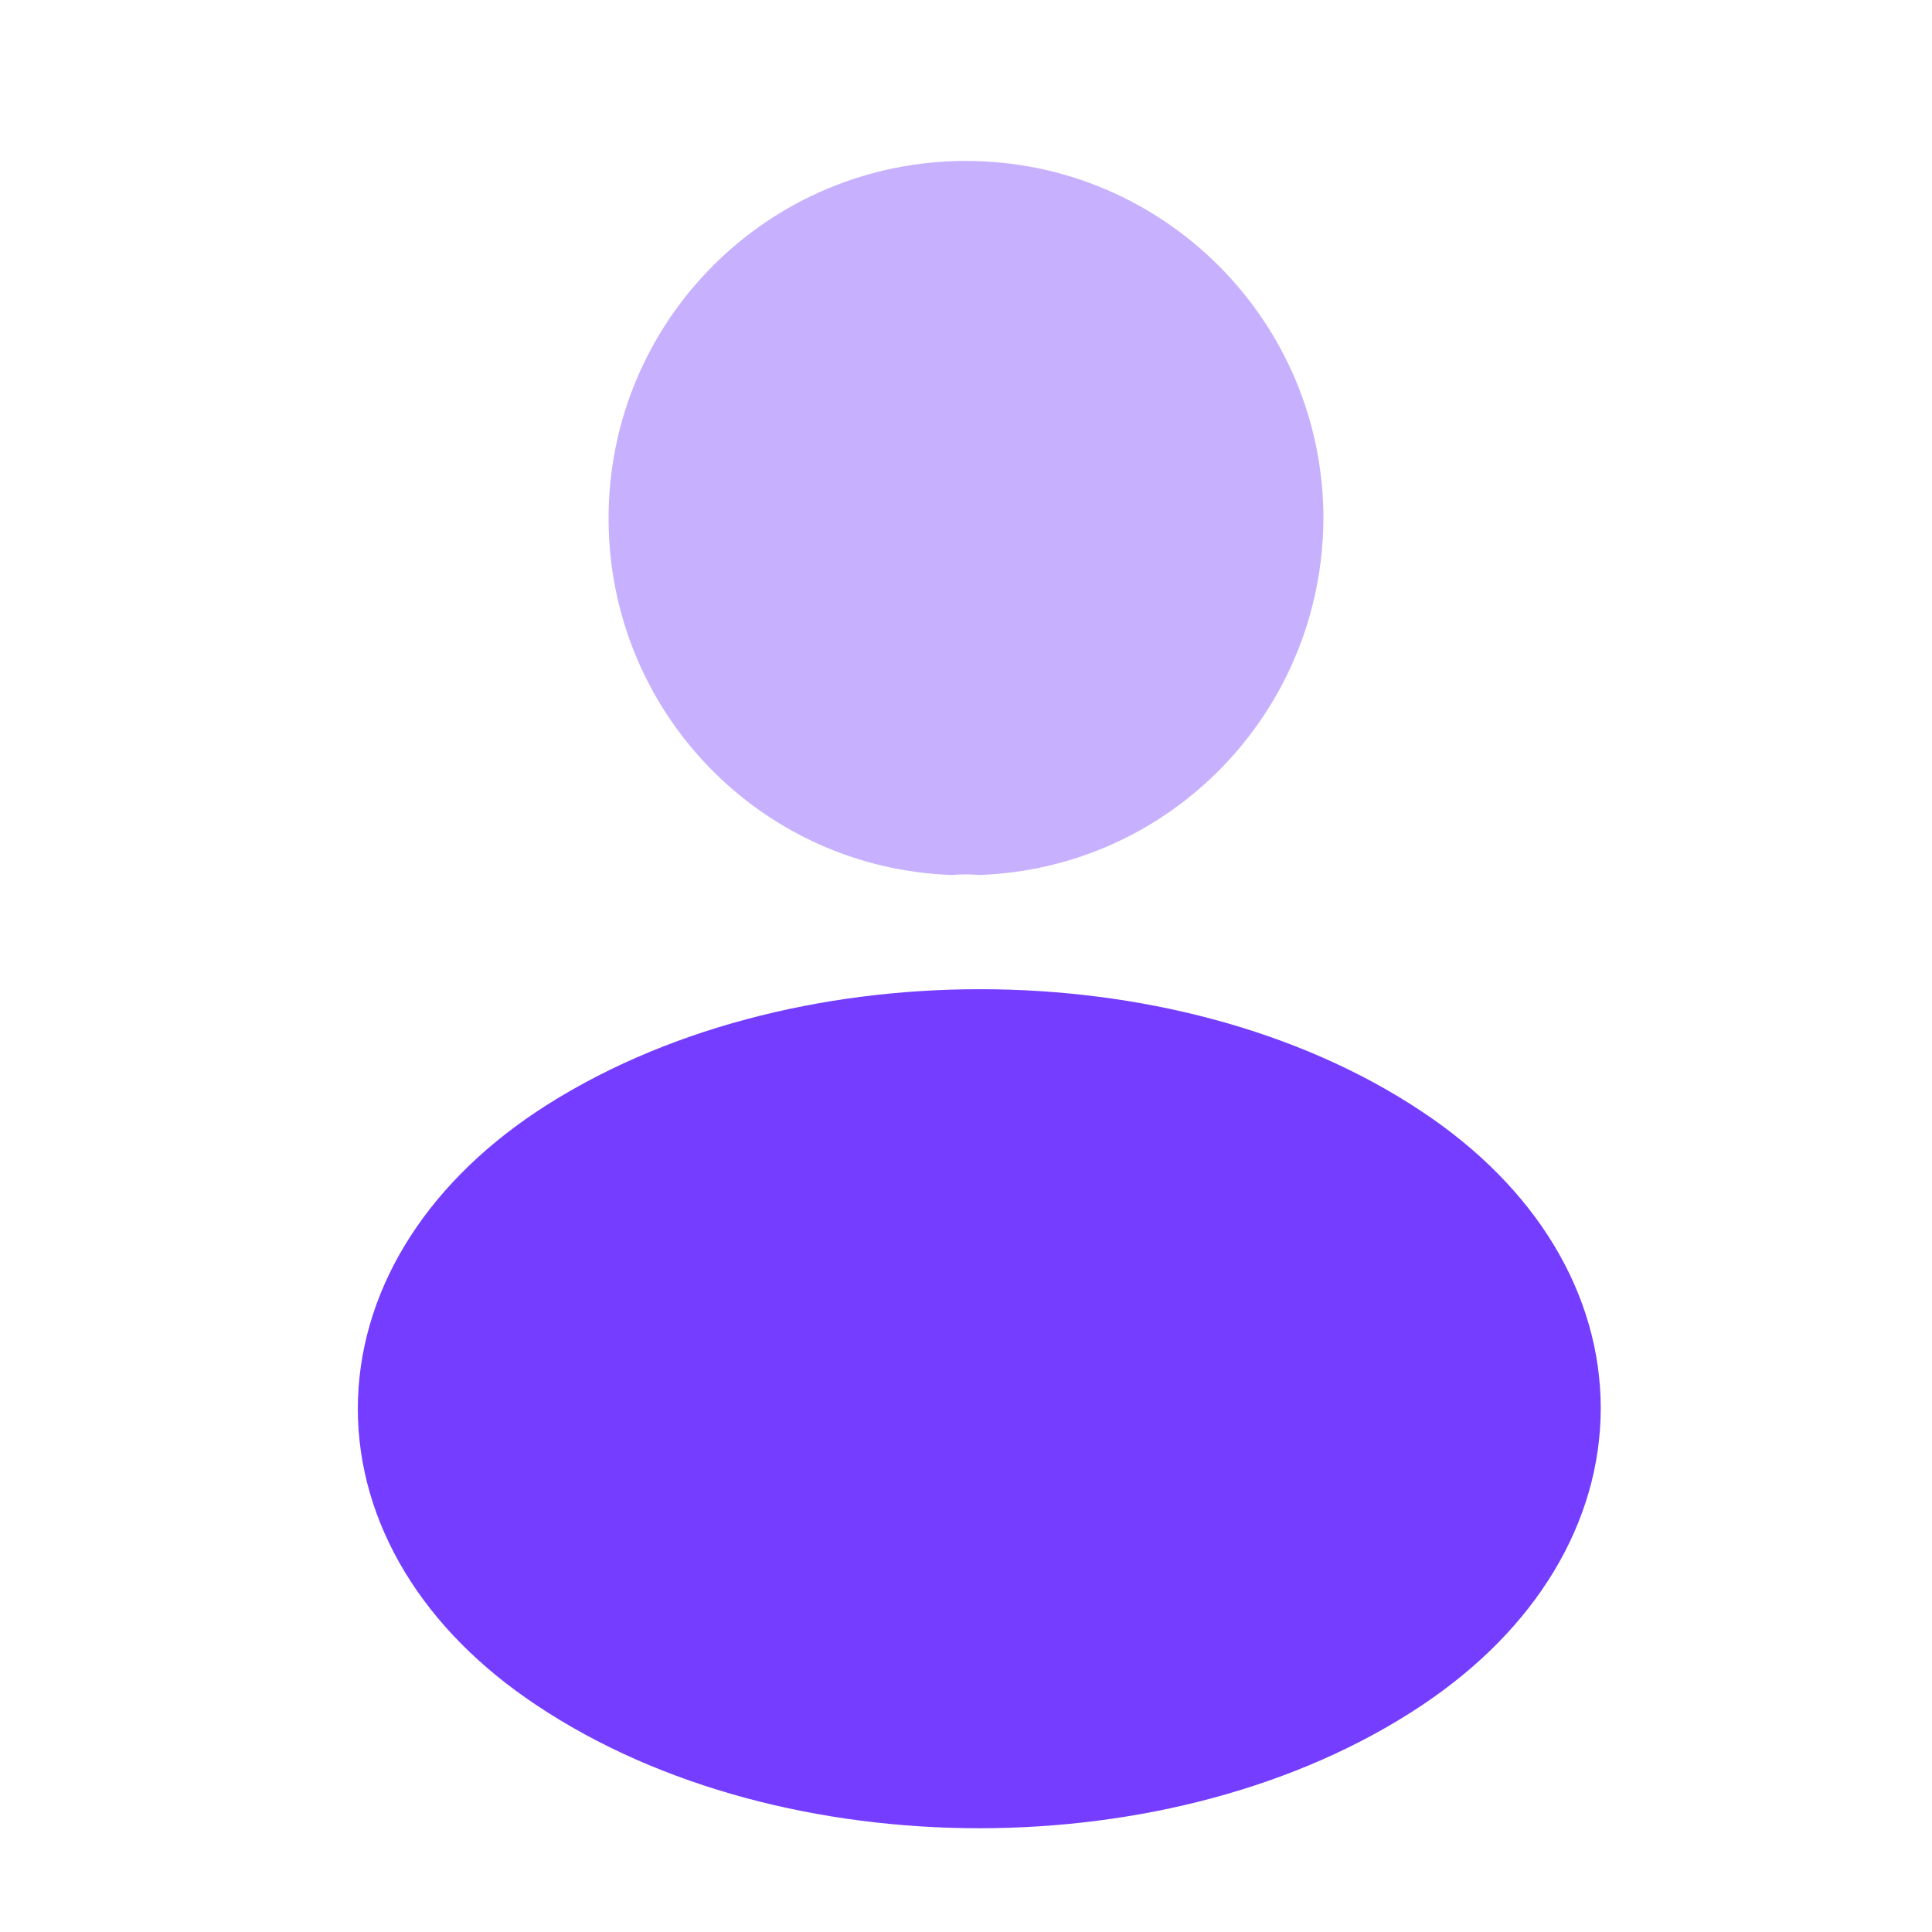
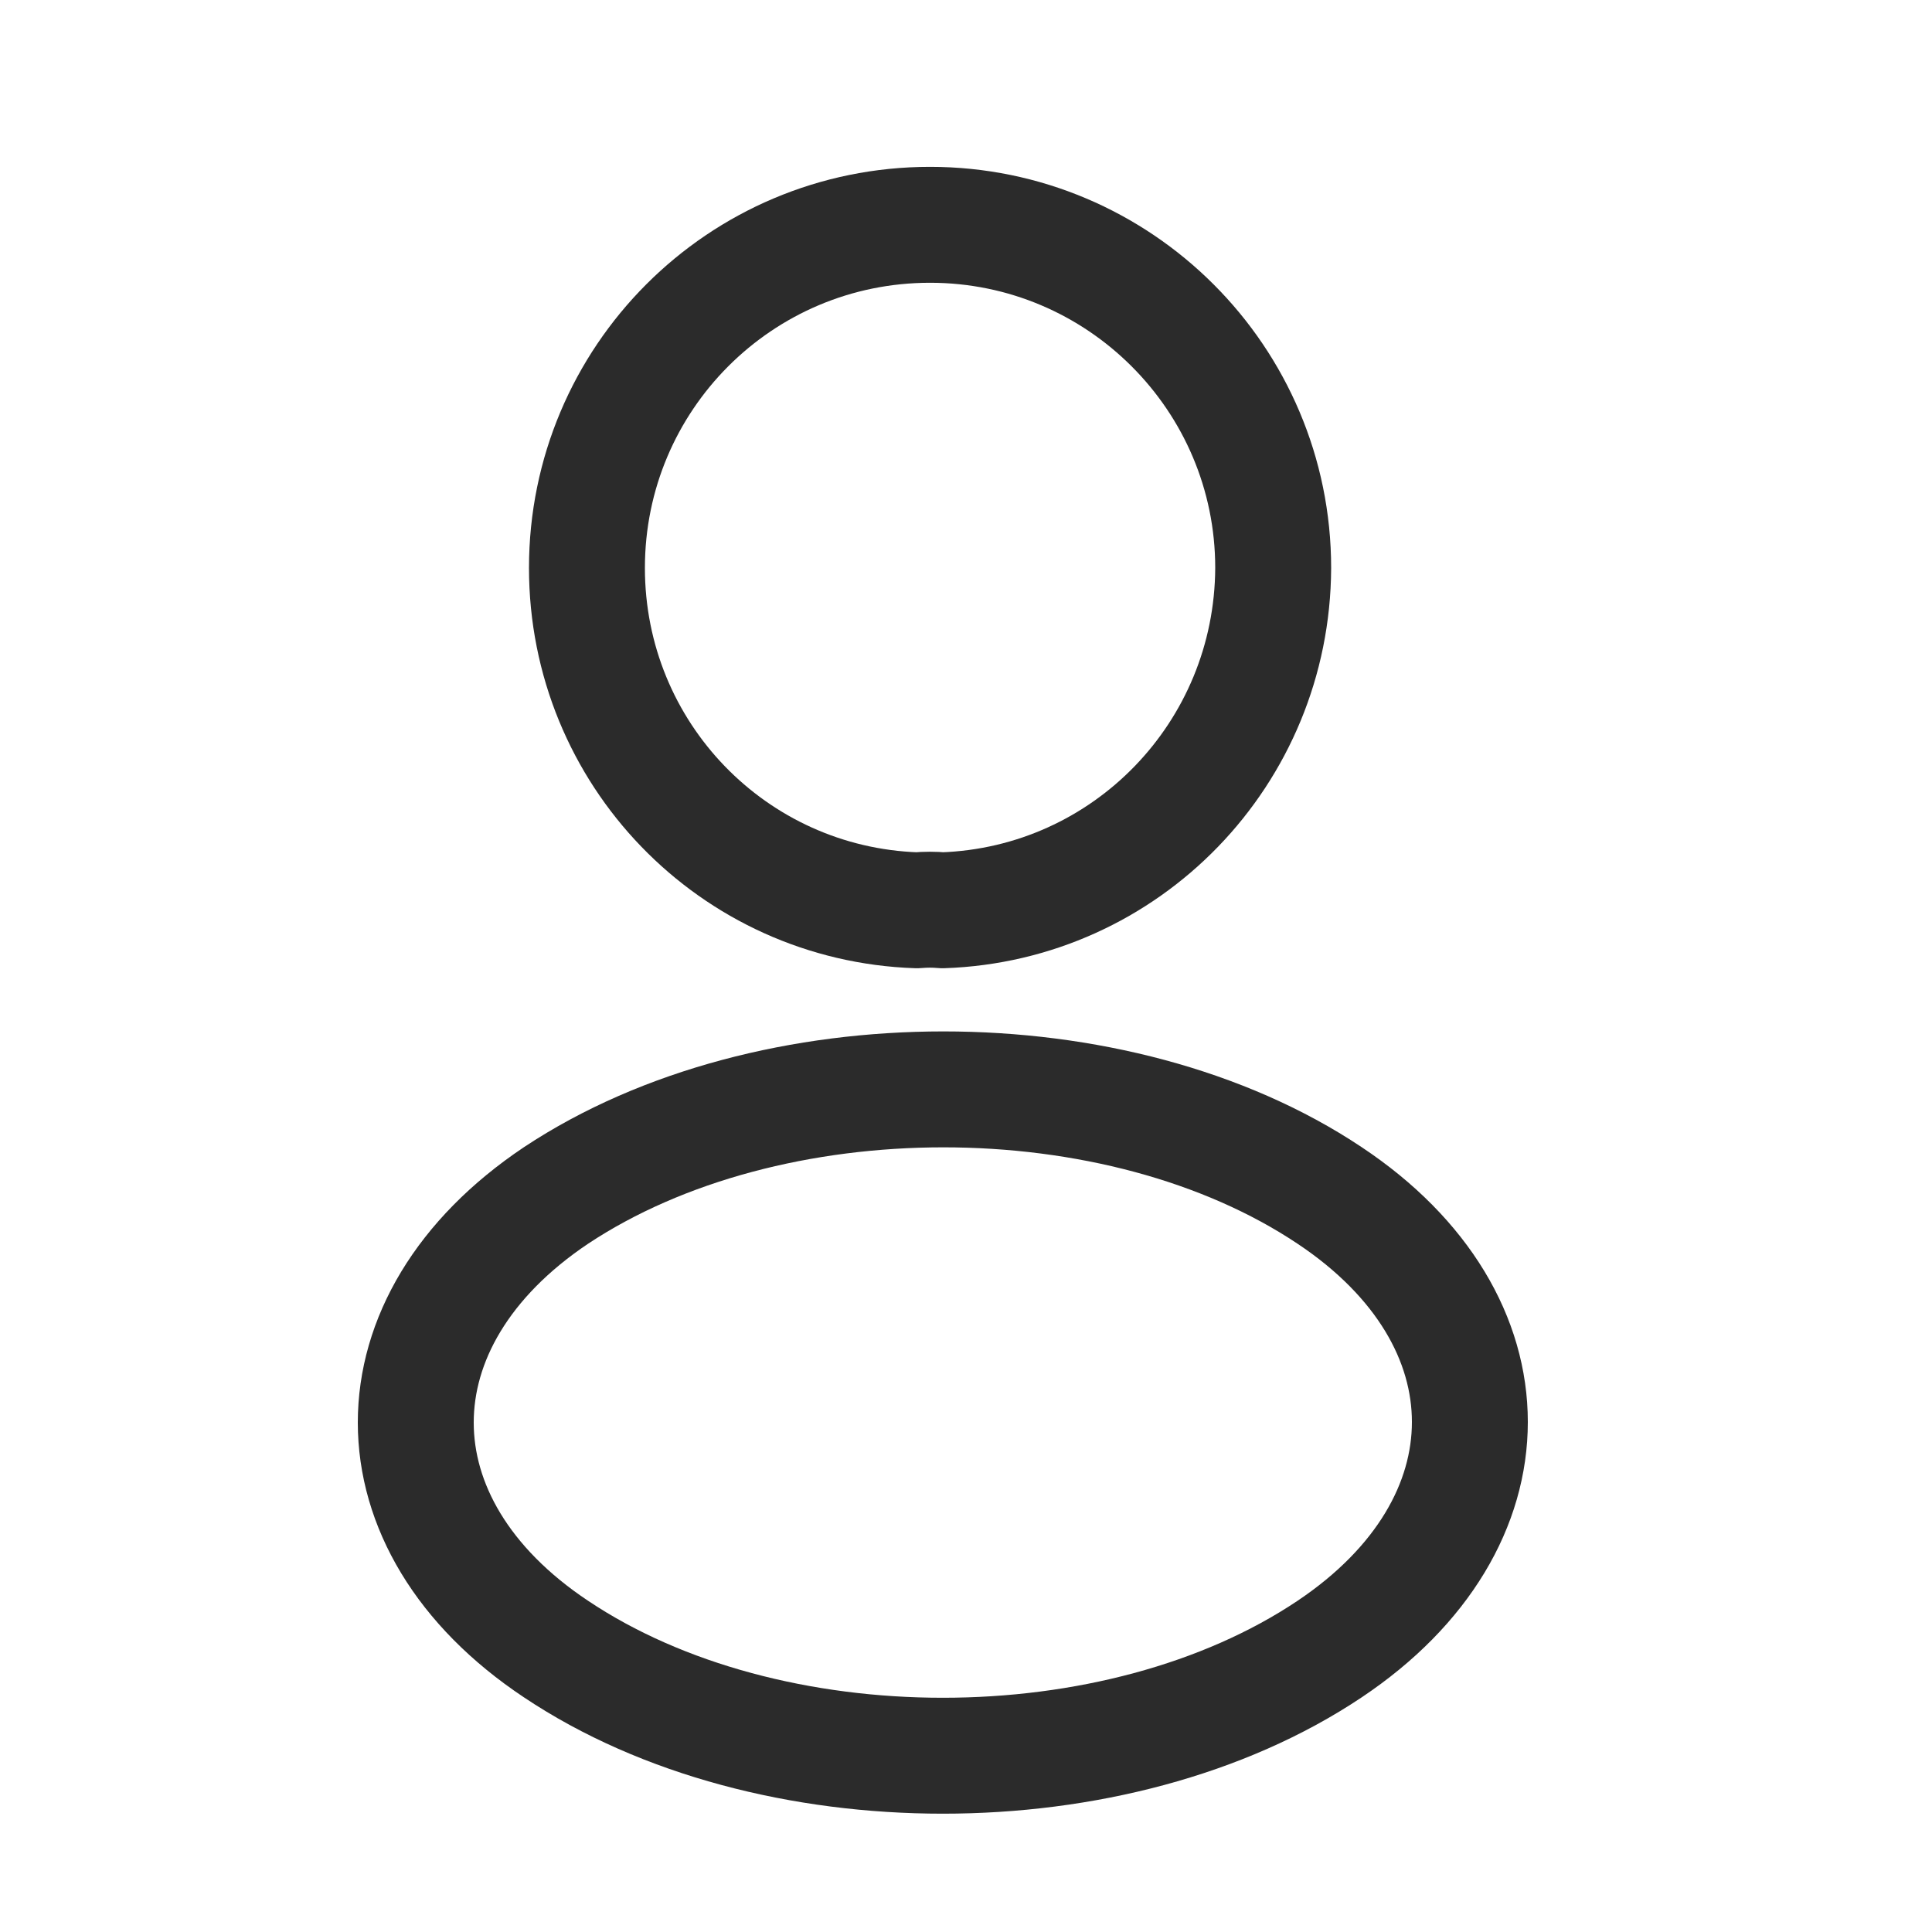
- <svg xmlns="http://www.w3.org/2000/svg" width="20" height="20" viewBox="0 0 20 20" fill="none">
-   <path opacity="0.4" d="M10.133 9.058C10.05 9.049 9.95 9.049 9.858 9.058C7.875 8.991 6.3 7.366 6.3 5.366C6.3 3.324 7.95 1.666 10 1.666C12.041 1.666 13.7 3.324 13.7 5.366C13.691 7.366 12.117 8.991 10.133 9.058Z" fill="#743DFF" />
-   <path d="M5.967 12.134C3.95 13.484 3.95 15.684 5.967 17.026C8.258 18.559 12.017 18.559 14.308 17.026C16.325 15.676 16.325 13.476 14.308 12.134C12.025 10.609 8.267 10.609 5.967 12.134Z" fill="#743DFF" stroke="#743DFF" stroke-width="1.5" stroke-linecap="round" stroke-linejoin="round" />
+ <svg xmlns="http://www.w3.org/2000/svg" width="25" height="25" viewBox="0 0 25 25" fill="none">
+   <path d="M12.195 11.779C12.095 11.769 11.975 11.769 11.865 11.779C9.485 11.699 7.595 9.749 7.595 7.349C7.595 4.899 9.575 2.909 12.035 2.909C14.485 2.909 16.475 4.899 16.475 7.349C16.465 9.749 14.575 11.699 12.195 11.779Z" stroke="#2B2B2B" stroke-width="1.5" stroke-linecap="round" stroke-linejoin="round" />
+   <path d="M7.195 15.469C4.775 17.089 4.775 19.729 7.195 21.339C9.945 23.179 14.455 23.179 17.205 21.339C19.625 19.719 19.625 17.079 17.205 15.469C14.465 13.639 9.955 13.639 7.195 15.469Z" stroke="#2B2B2B" stroke-width="1.5" stroke-linecap="round" stroke-linejoin="round" />
</svg>
